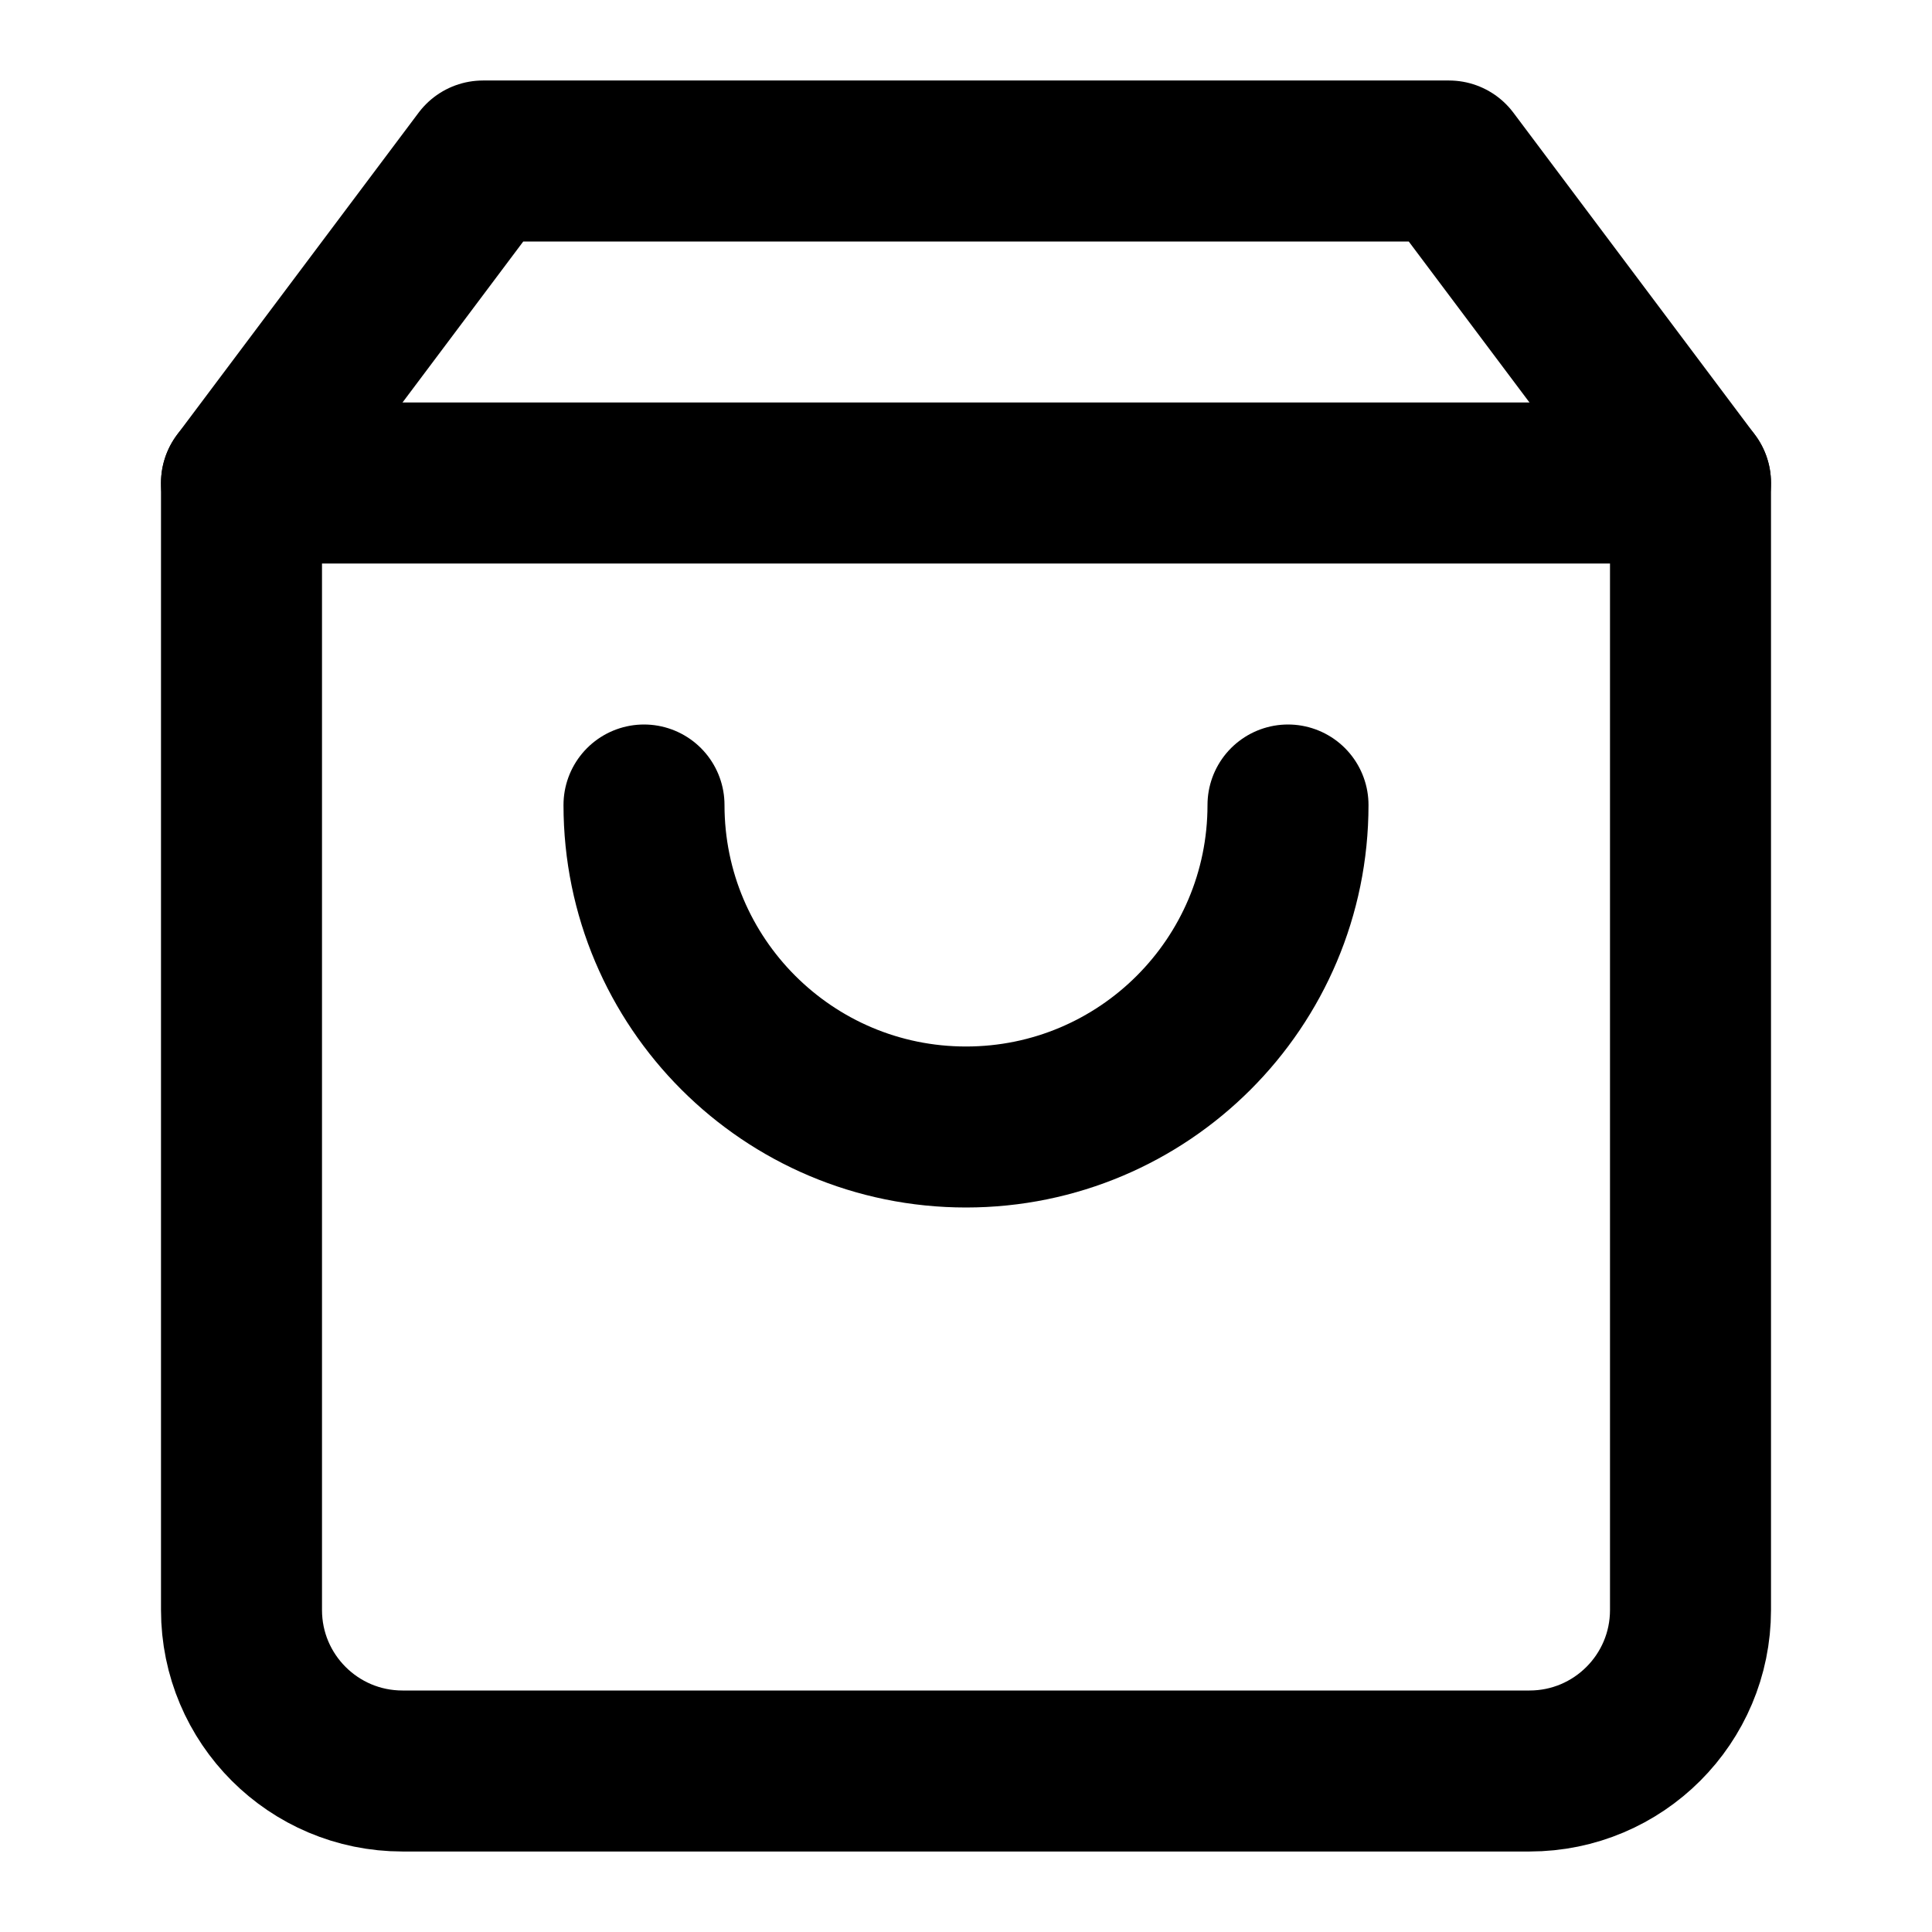
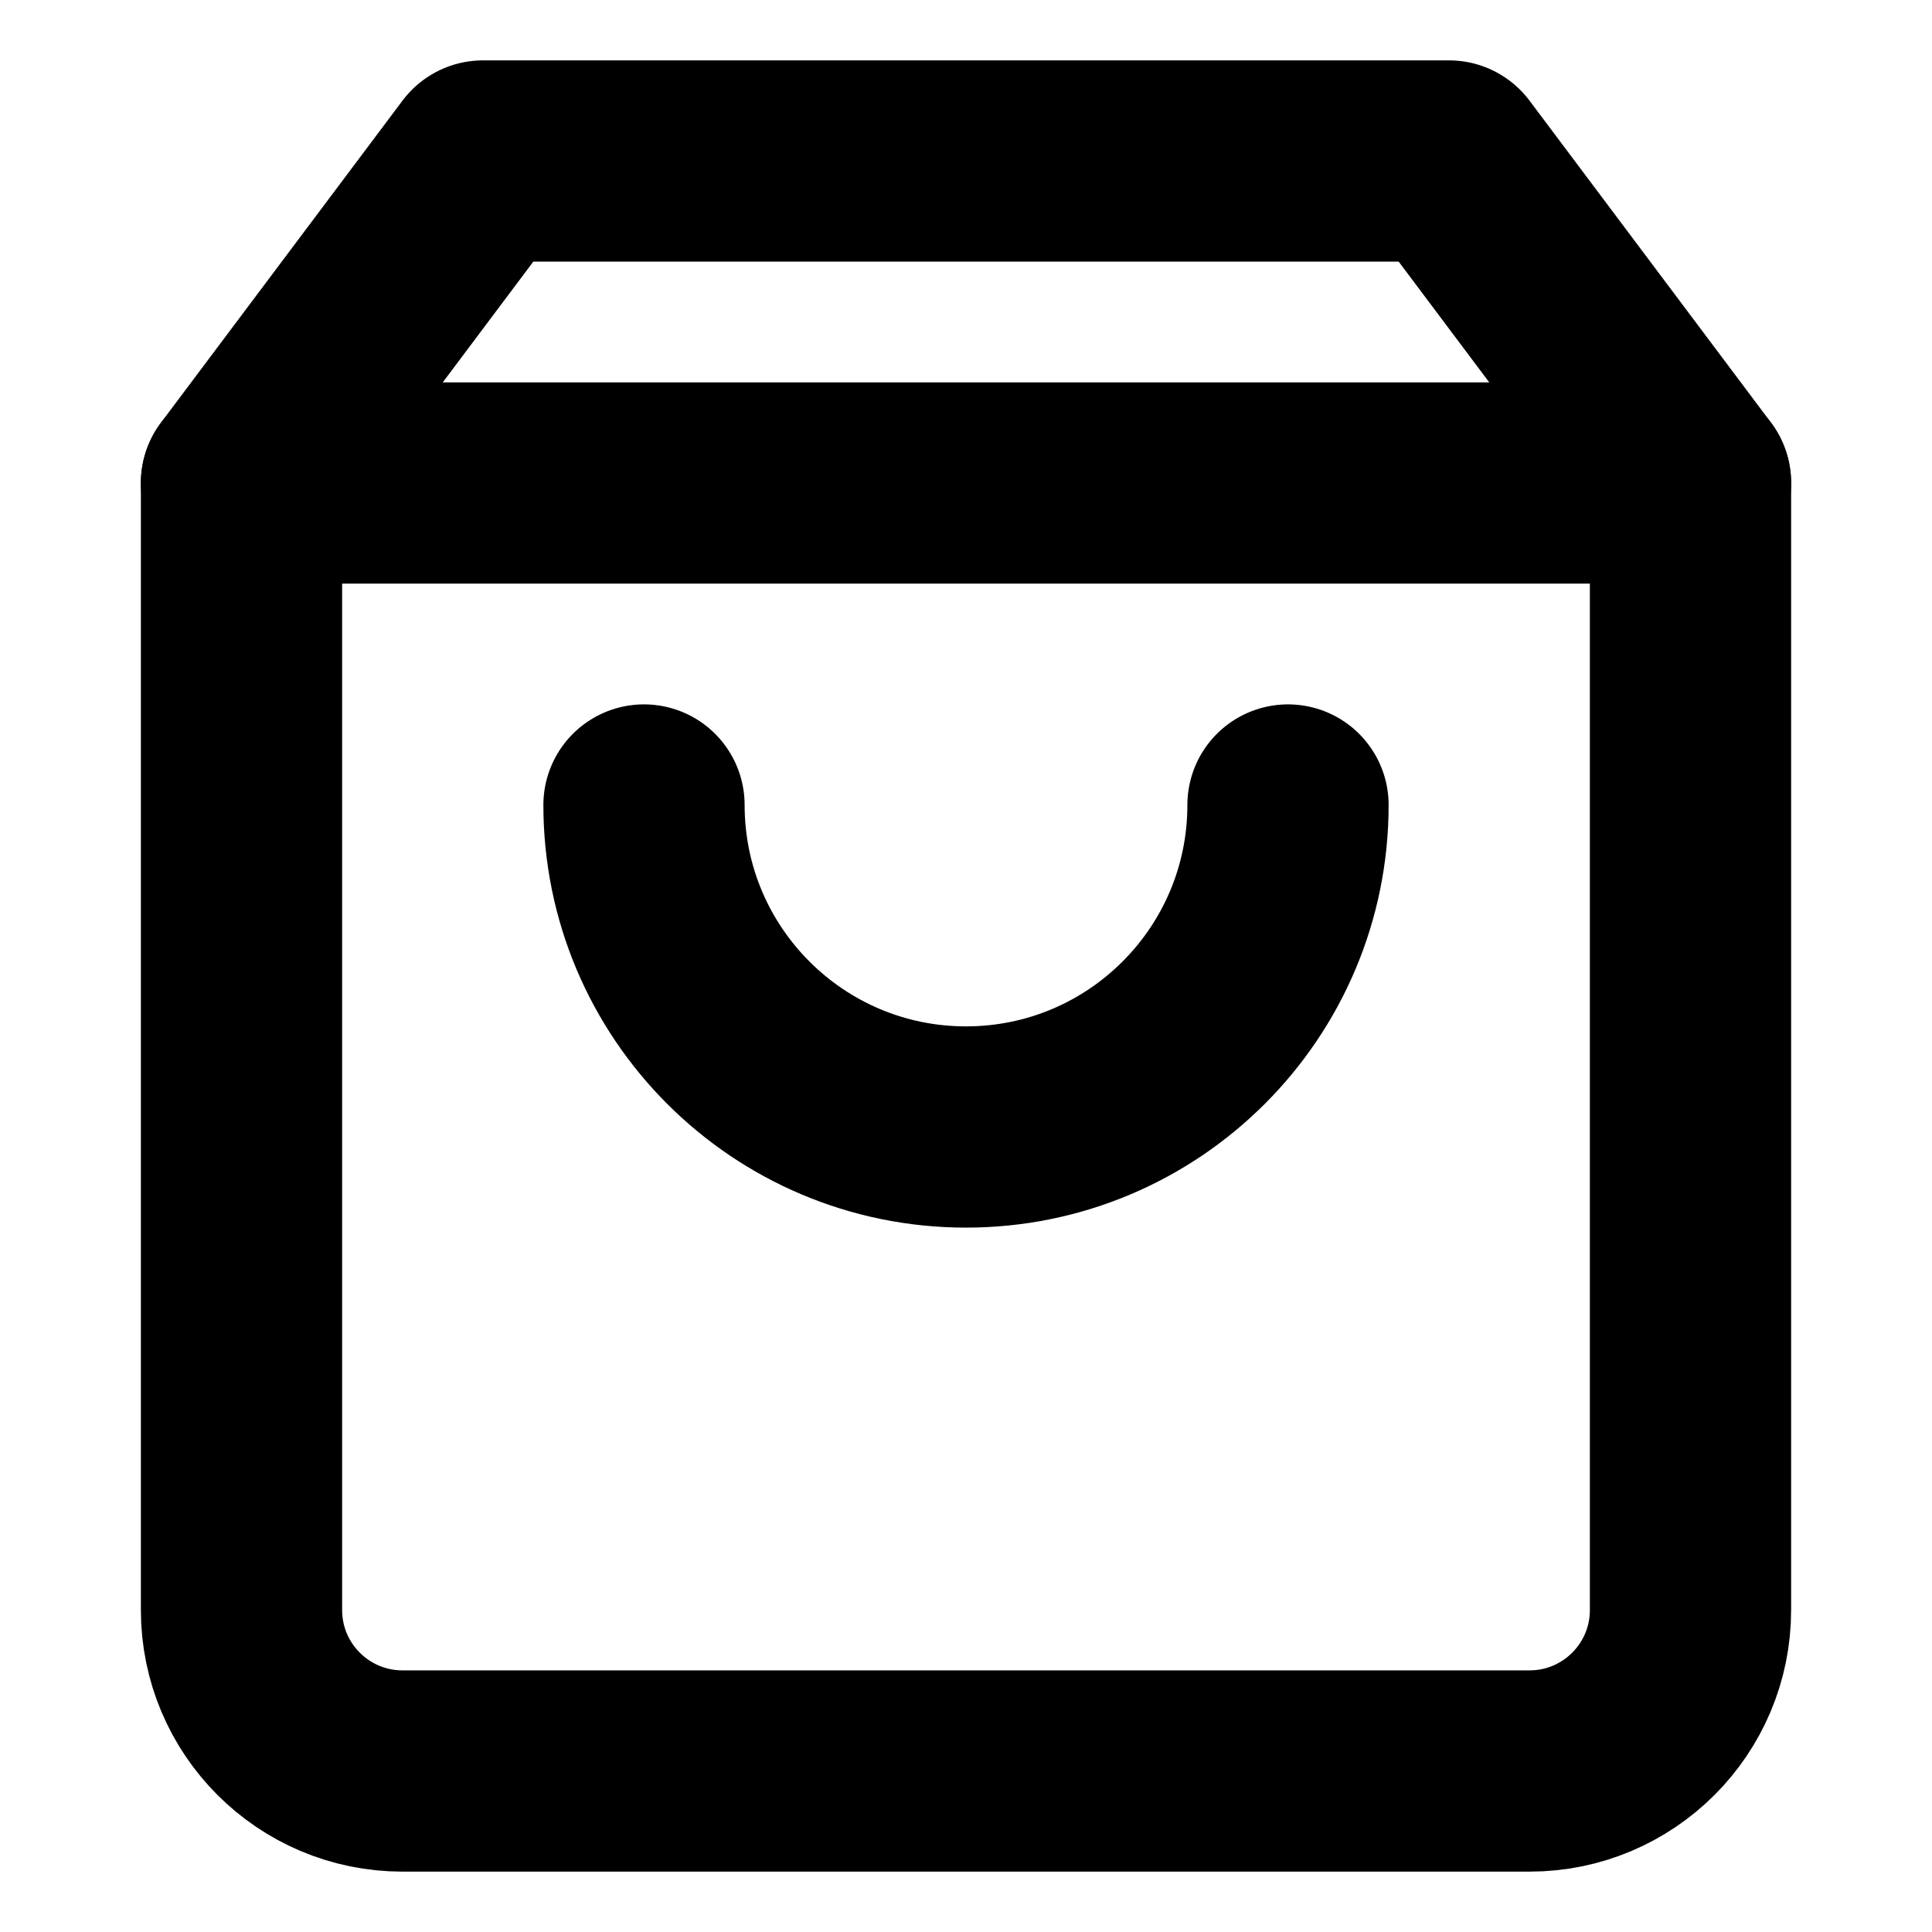
- <svg xmlns="http://www.w3.org/2000/svg" width="24" height="24" viewBox="0 0 24 24" fill="none" stroke="currentColor" stroke-width="2" stroke-linecap="round" stroke-linejoin="round" class="feather feather-shopping-bag">
+ <svg xmlns="http://www.w3.org/2000/svg" width="32" height="32" viewBox="0 0 24 24" fill="none" stroke="#000000" stroke-width="2.5" stroke-linecap="round" stroke-linejoin="round" class="feather feather-shopping-bag">
  <path d="M6 2L3 6v14a2 2 0 0 0 2 2h14a2 2 0 0 0 2-2V6l-3-4z" />
  <line x1="3" y1="6" x2="21" y2="6" />
  <path d="M16 10a4 4 0 0 1-8 0" />
</svg>
